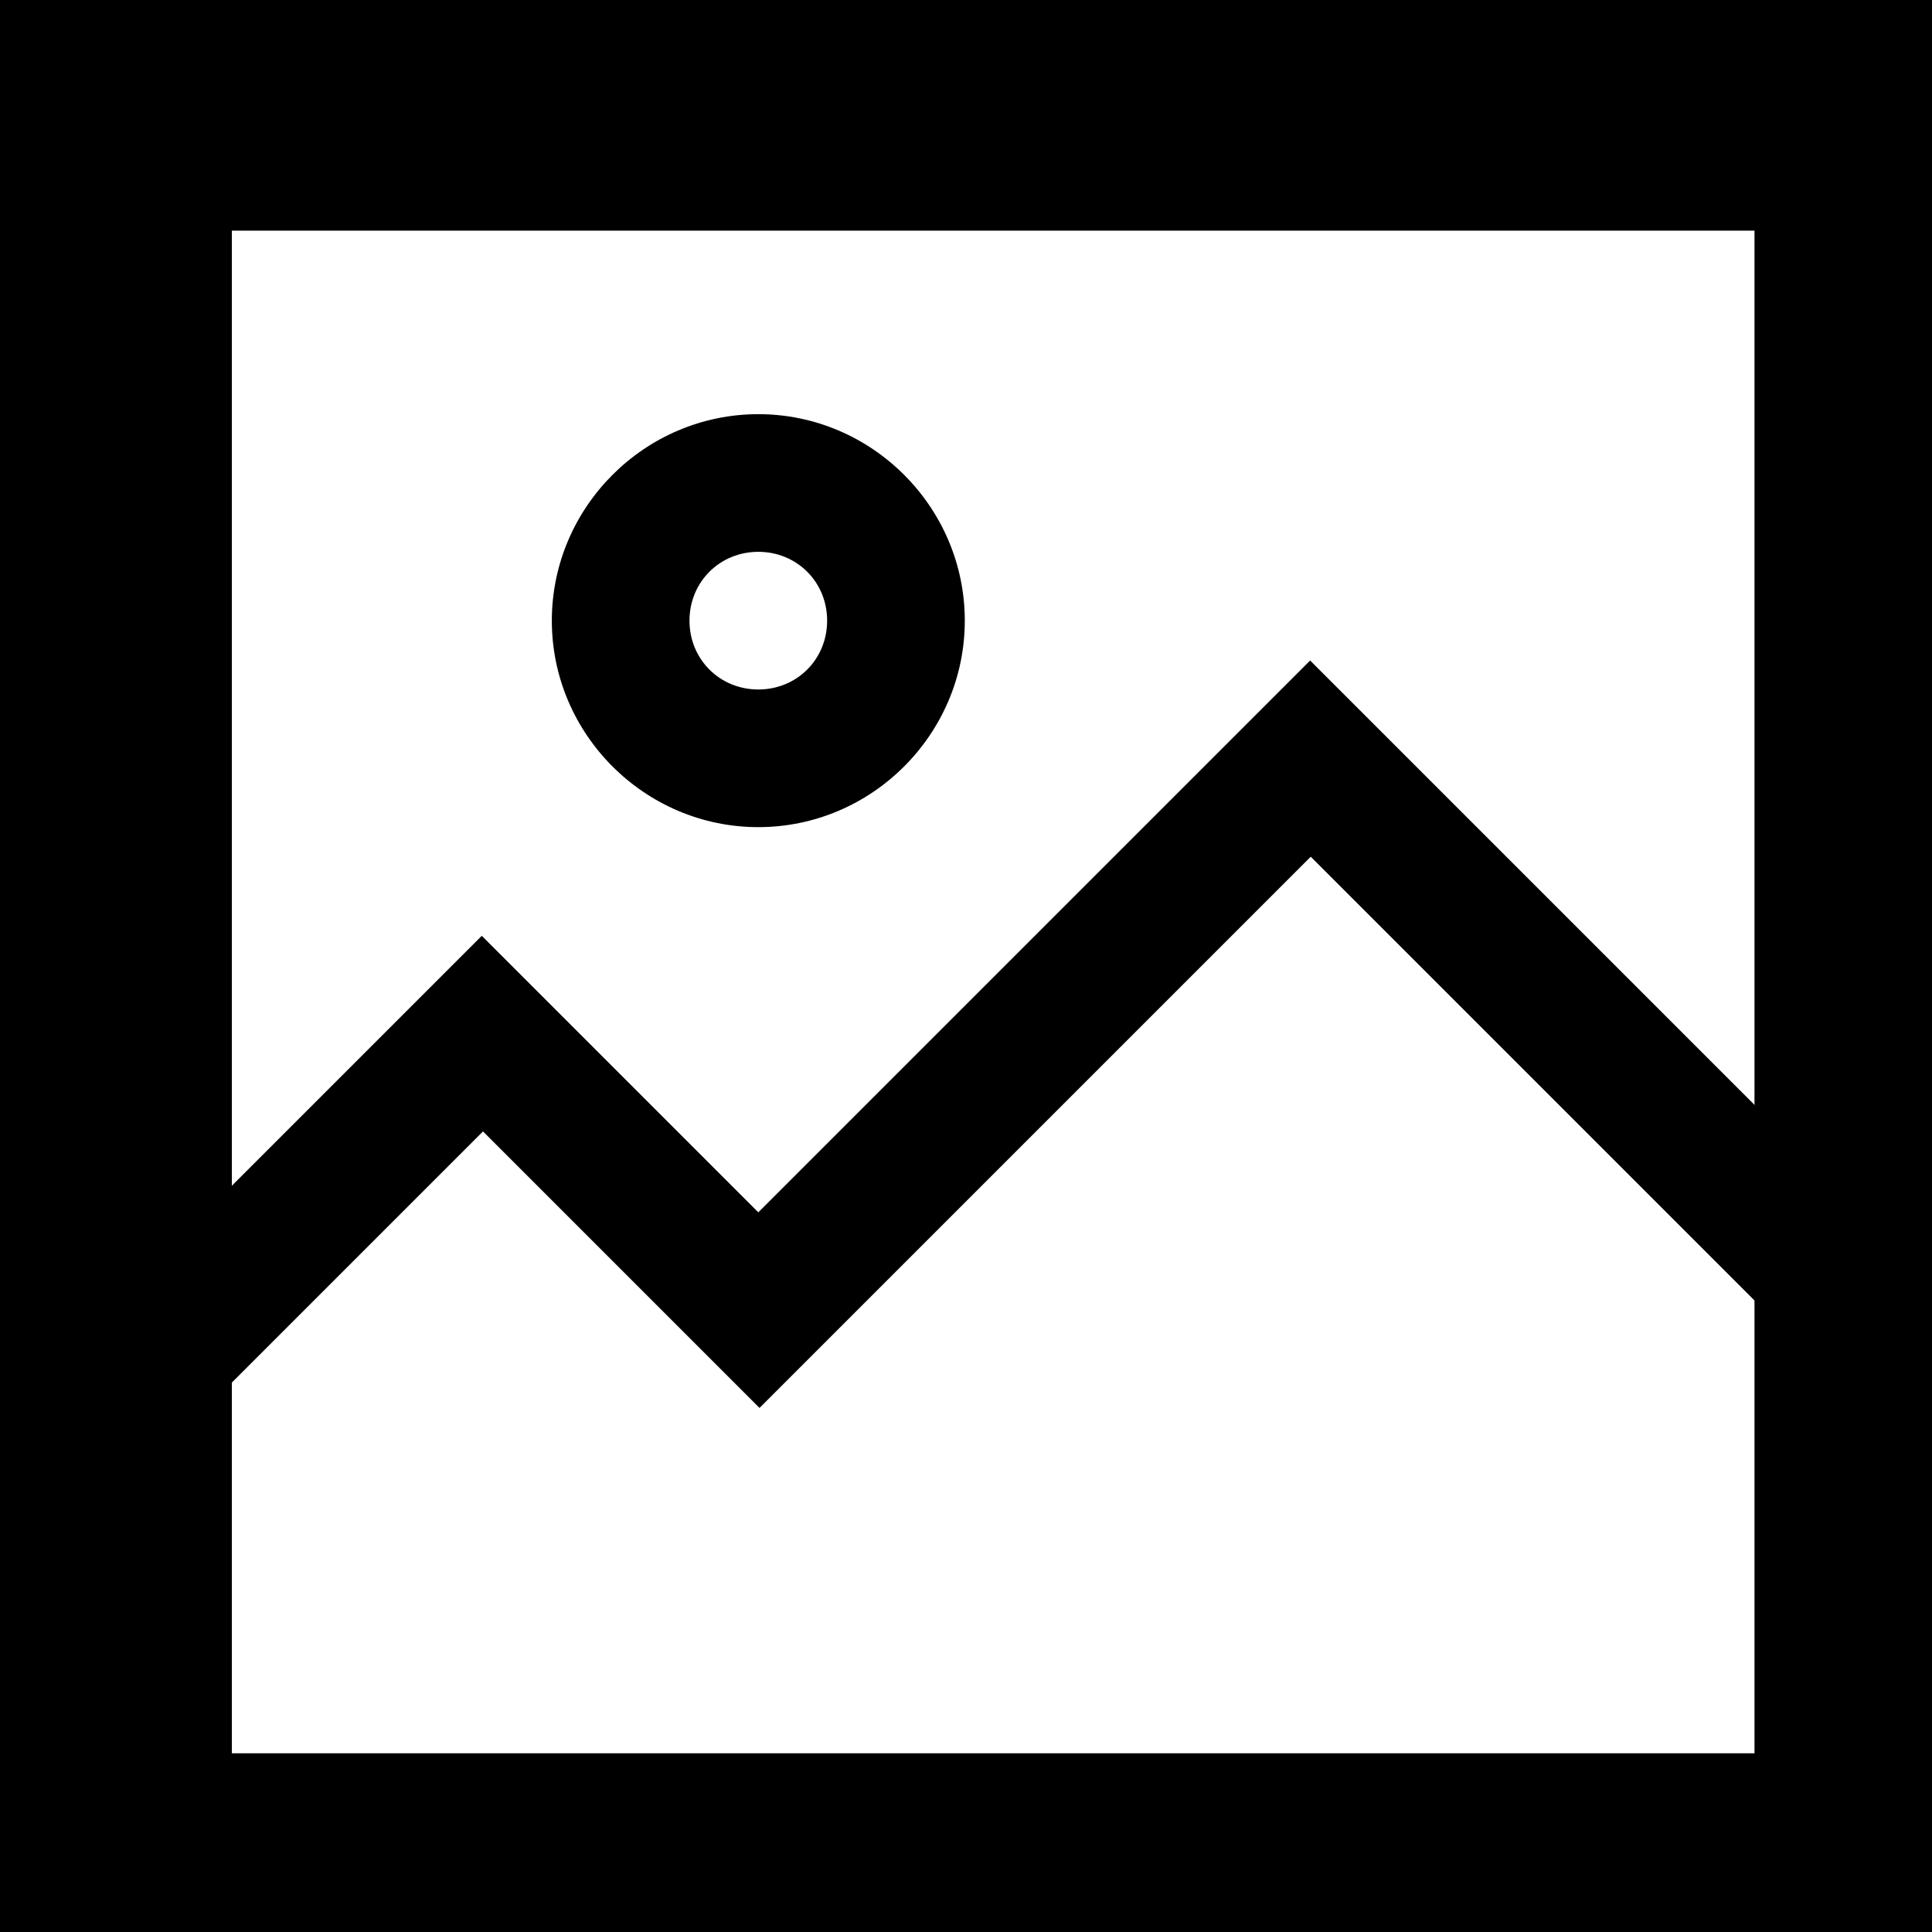
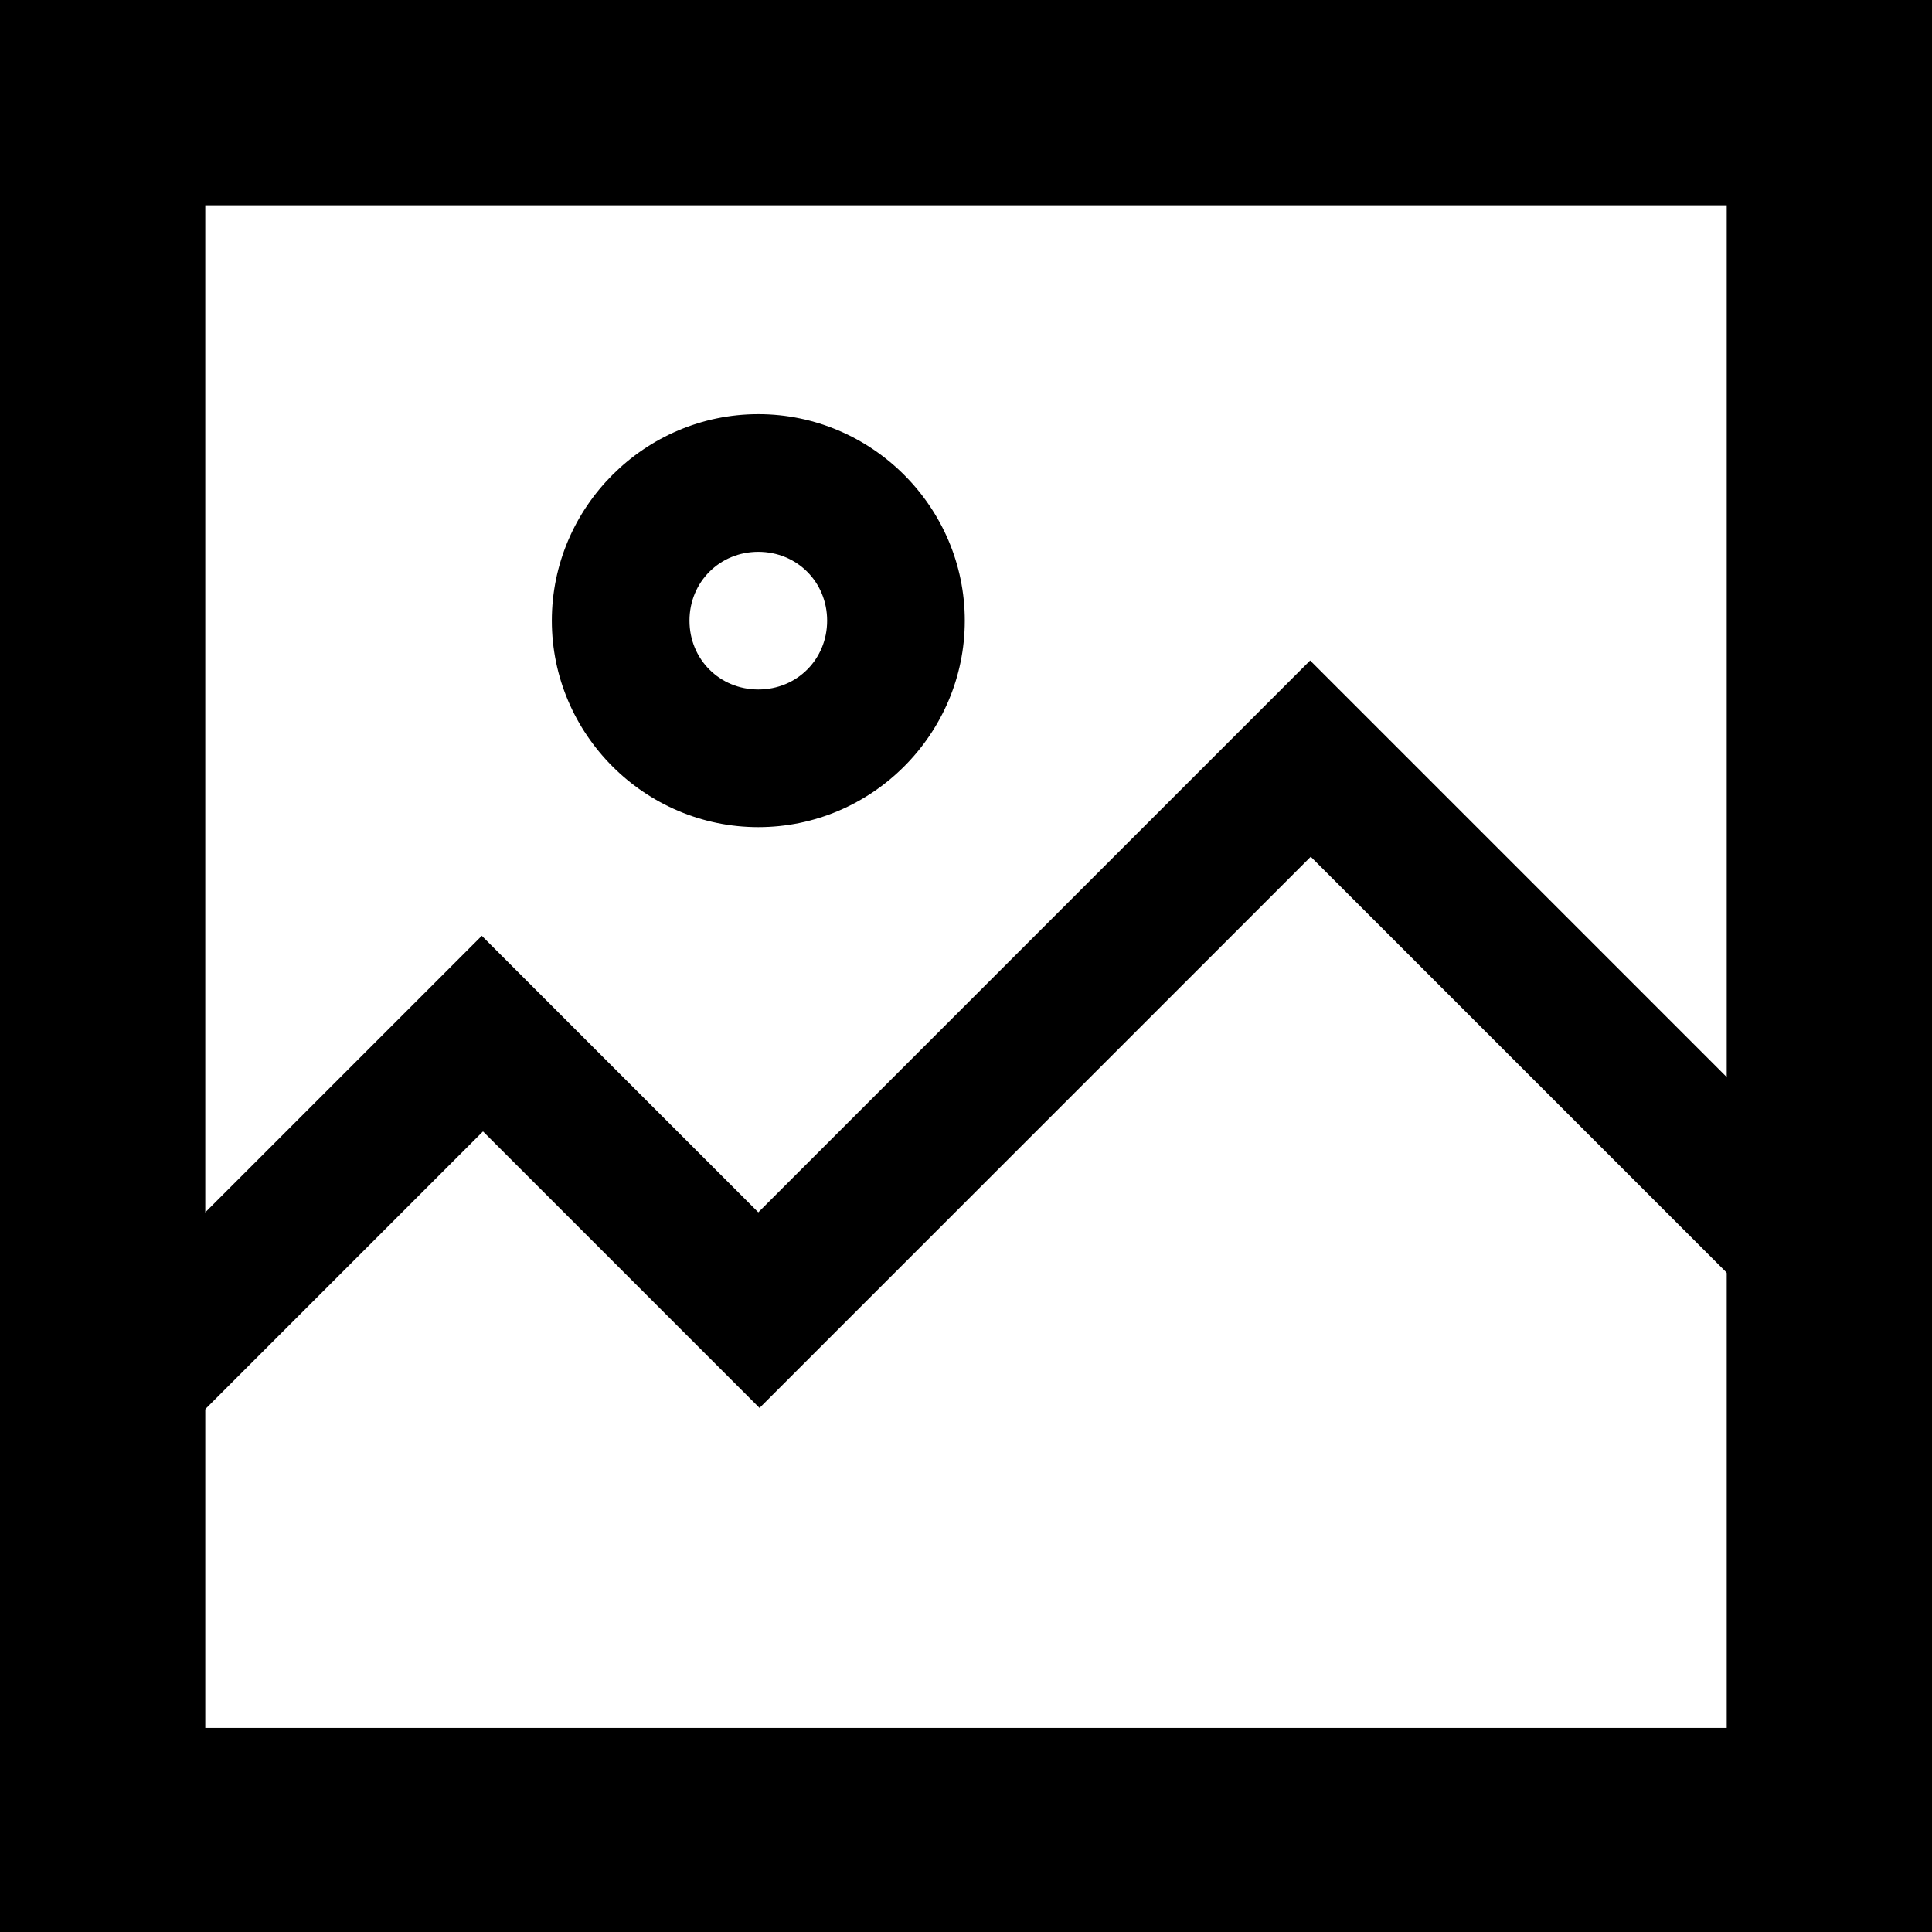
<svg xmlns="http://www.w3.org/2000/svg" id="icon-image" viewBox="0 0 16 16">
  <path d="m0,0v16h16V0H0Zm1.14,1.14h13.71v8.33l-4-4-4.57,4.57-2.29-2.29-2.86,2.86V1.14Zm5.14,2.29c-.94,0-1.71.77-1.71,1.71s.77,1.71,1.71,1.71,1.71-.77,1.71-1.71-.77-1.71-1.71-1.71Zm0,1.14c.32,0,.57.25.57.57s-.25.57-.57.57-.57-.25-.57-.57.25-.57.57-.57Zm4.57,2.52l4,4v3.76H1.14v-2.62l2.86-2.86,2.29,2.29,4.57-4.57Z" />
-   <path d="m14.53,1.91v12.61H1.92V1.91h12.61m1-1H.92v14.61h14.61V.91h0Z" />
+   <path d="m14.3,1.7v12.61H1.7V1.7h12.61m1-1H.7v14.61h14.61V.7h0Z" />
</svg>
